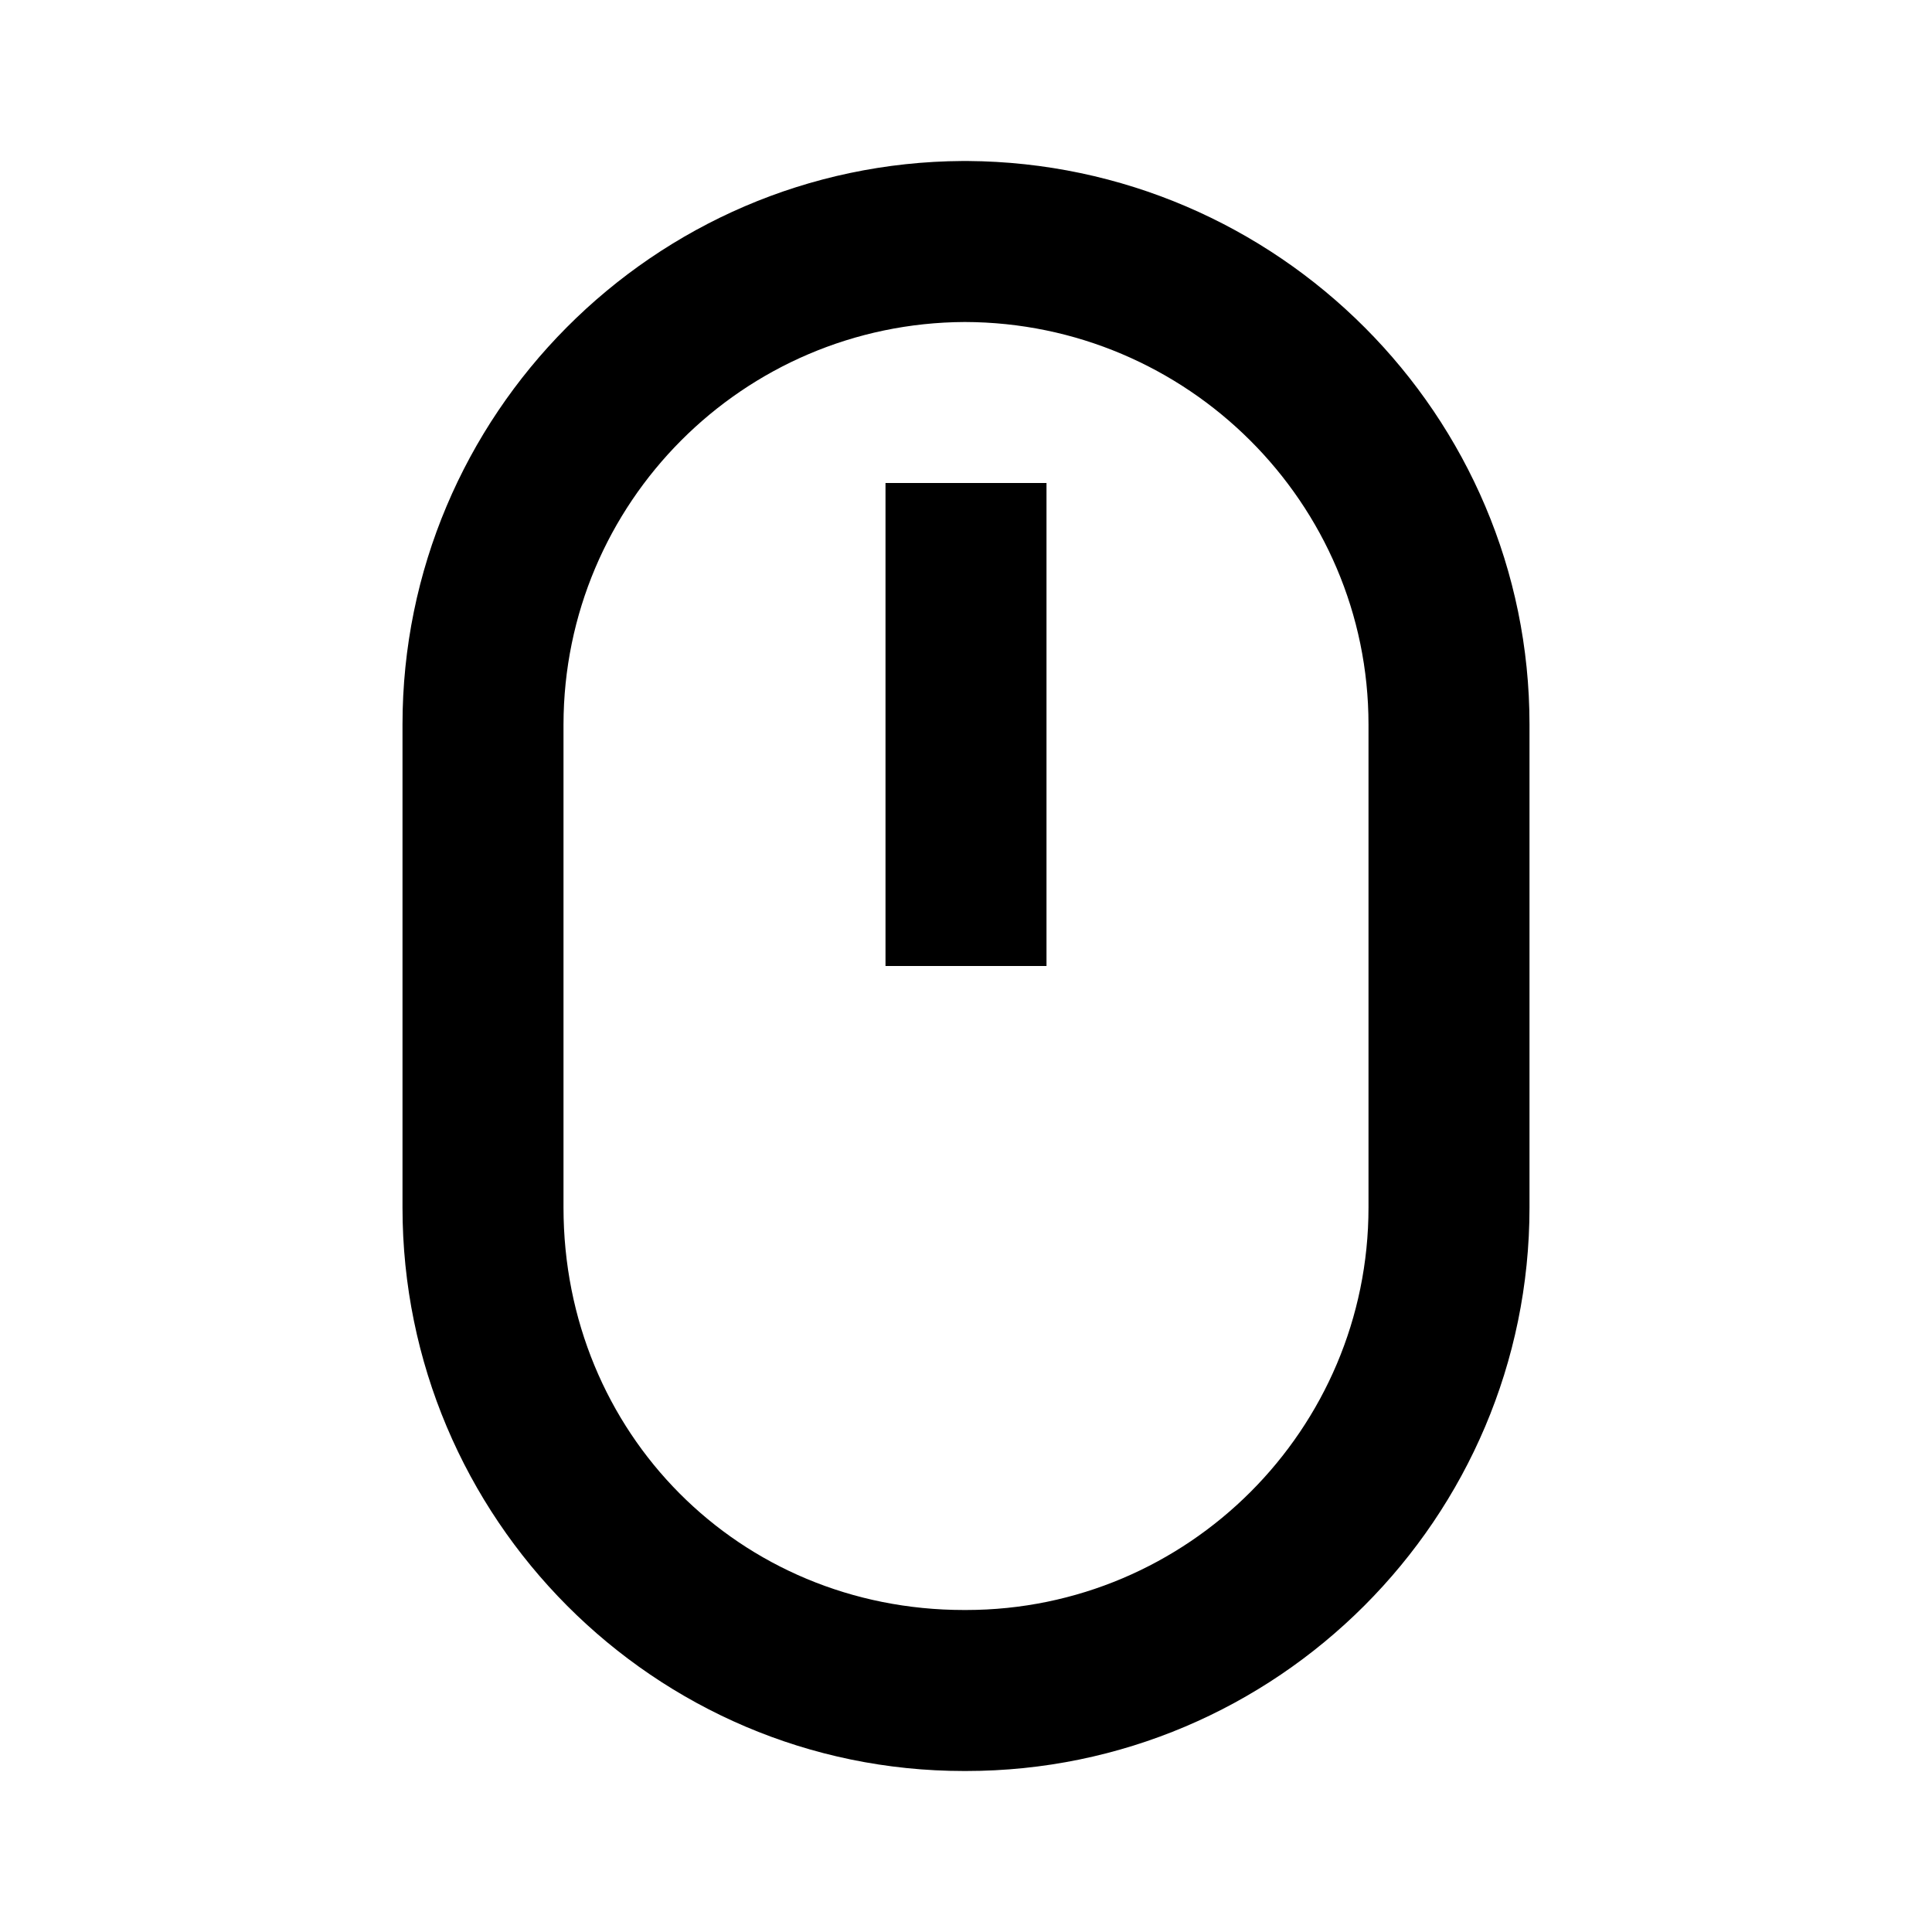
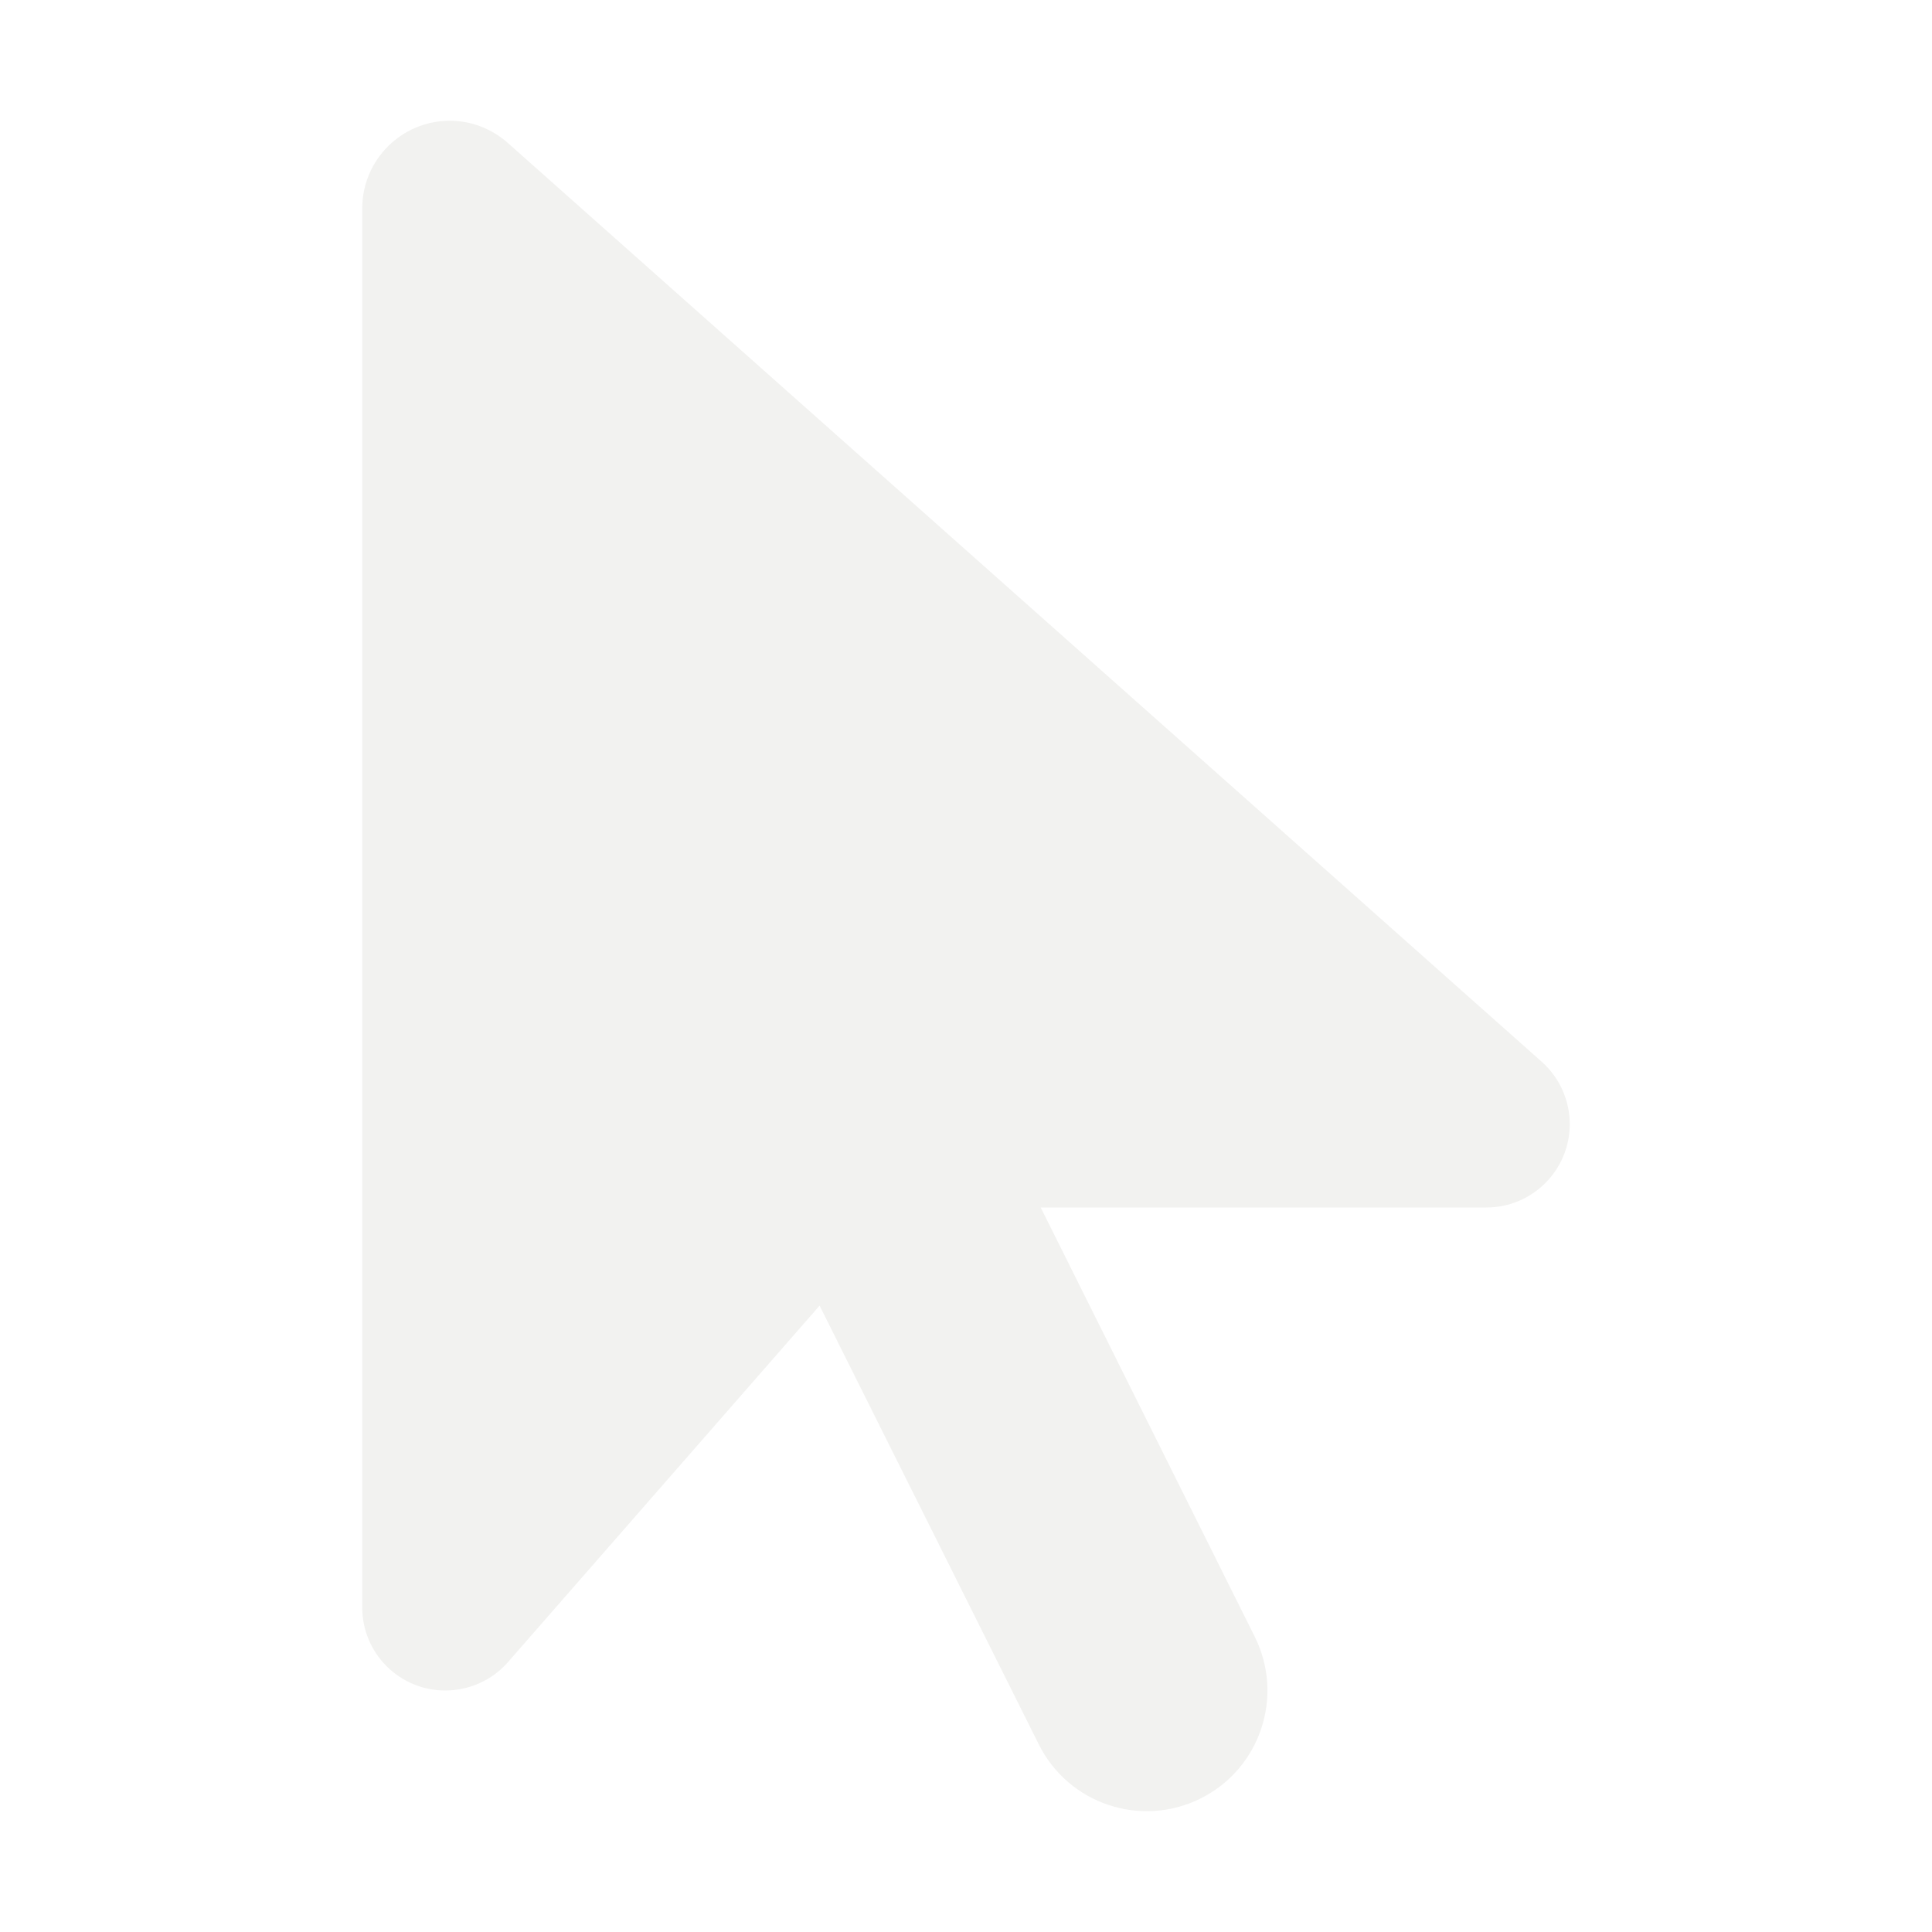
- <svg xmlns="http://www.w3.org/2000/svg" width="24" height="24" viewBox="0 0 24 24" style="fill: #000;transform: ;msFilter:;">
-   <path d="M11.975 22H12c3.859 0 7-3.14 7-7V9c0-3.841-3.127-6.974-6.981-7h-.06C8.119 2.022 5 5.157 5 9v6c0 3.86 3.129 7 6.975 7zM7 9a5.007 5.007 0 0 1 4.985-5C14.75 4.006 17 6.249 17 9v6c0 2.757-2.243 5-5 5h-.025C9.186 20 7 17.804 7 15V9z" />
-   <path d="M11 6h2v6h-2z" />
+ <svg xmlns="http://www.w3.org/2000/svg" viewBox="0 0 320 512" width="15" height="15" style="fill: #f2f2f0;transform: ;msFilter:;">
+   <path d="M0 55.2V426c0 12.2 9.9 22 22 22c6.3 0 12.4-2.7 16.6-7.5L121.2 346l58.1 116.3c7.9 15.8 27.1 22.2 42.9 14.3s22.2-27.1 14.3-42.9L179.8 320H297.9c12.2 0 22.1-9.9 22.1-22.1c0-6.3-2.7-12.3-7.4-16.5L38.6 37.9C34.3 34.1 28.9 32 23.2 32C10.4 32 0 42.4 0 55.2z" />
</svg>
